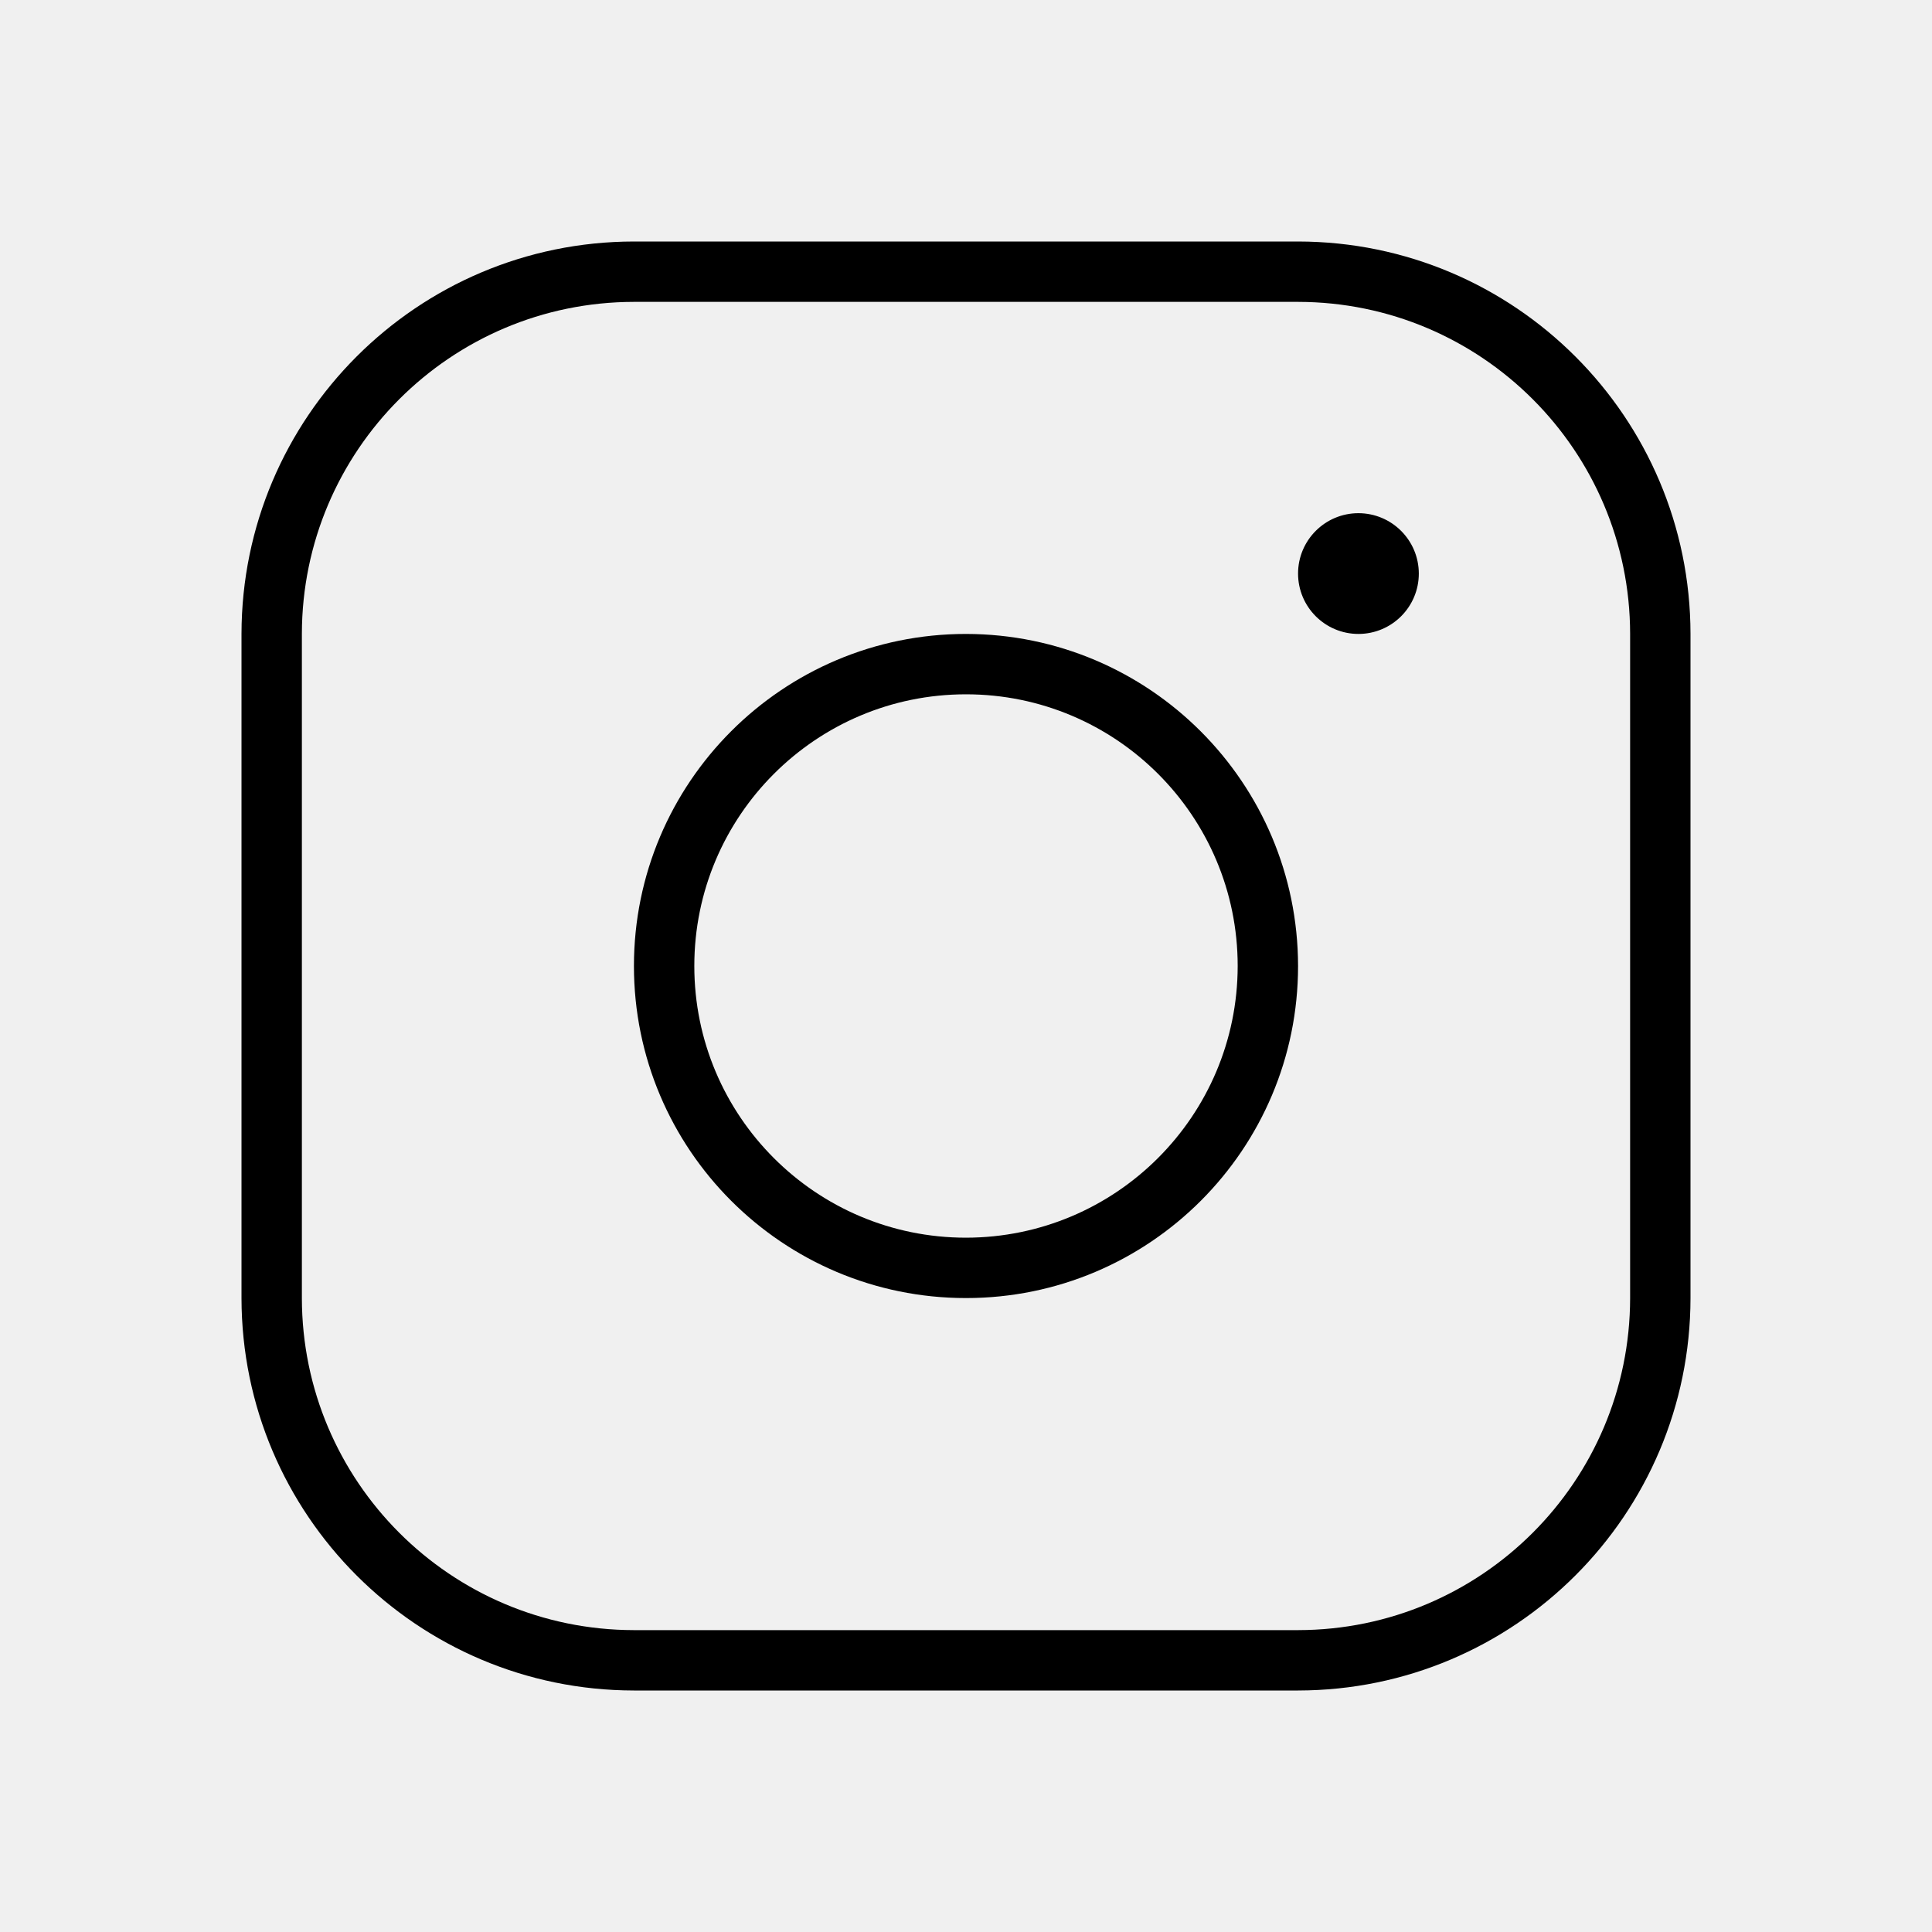
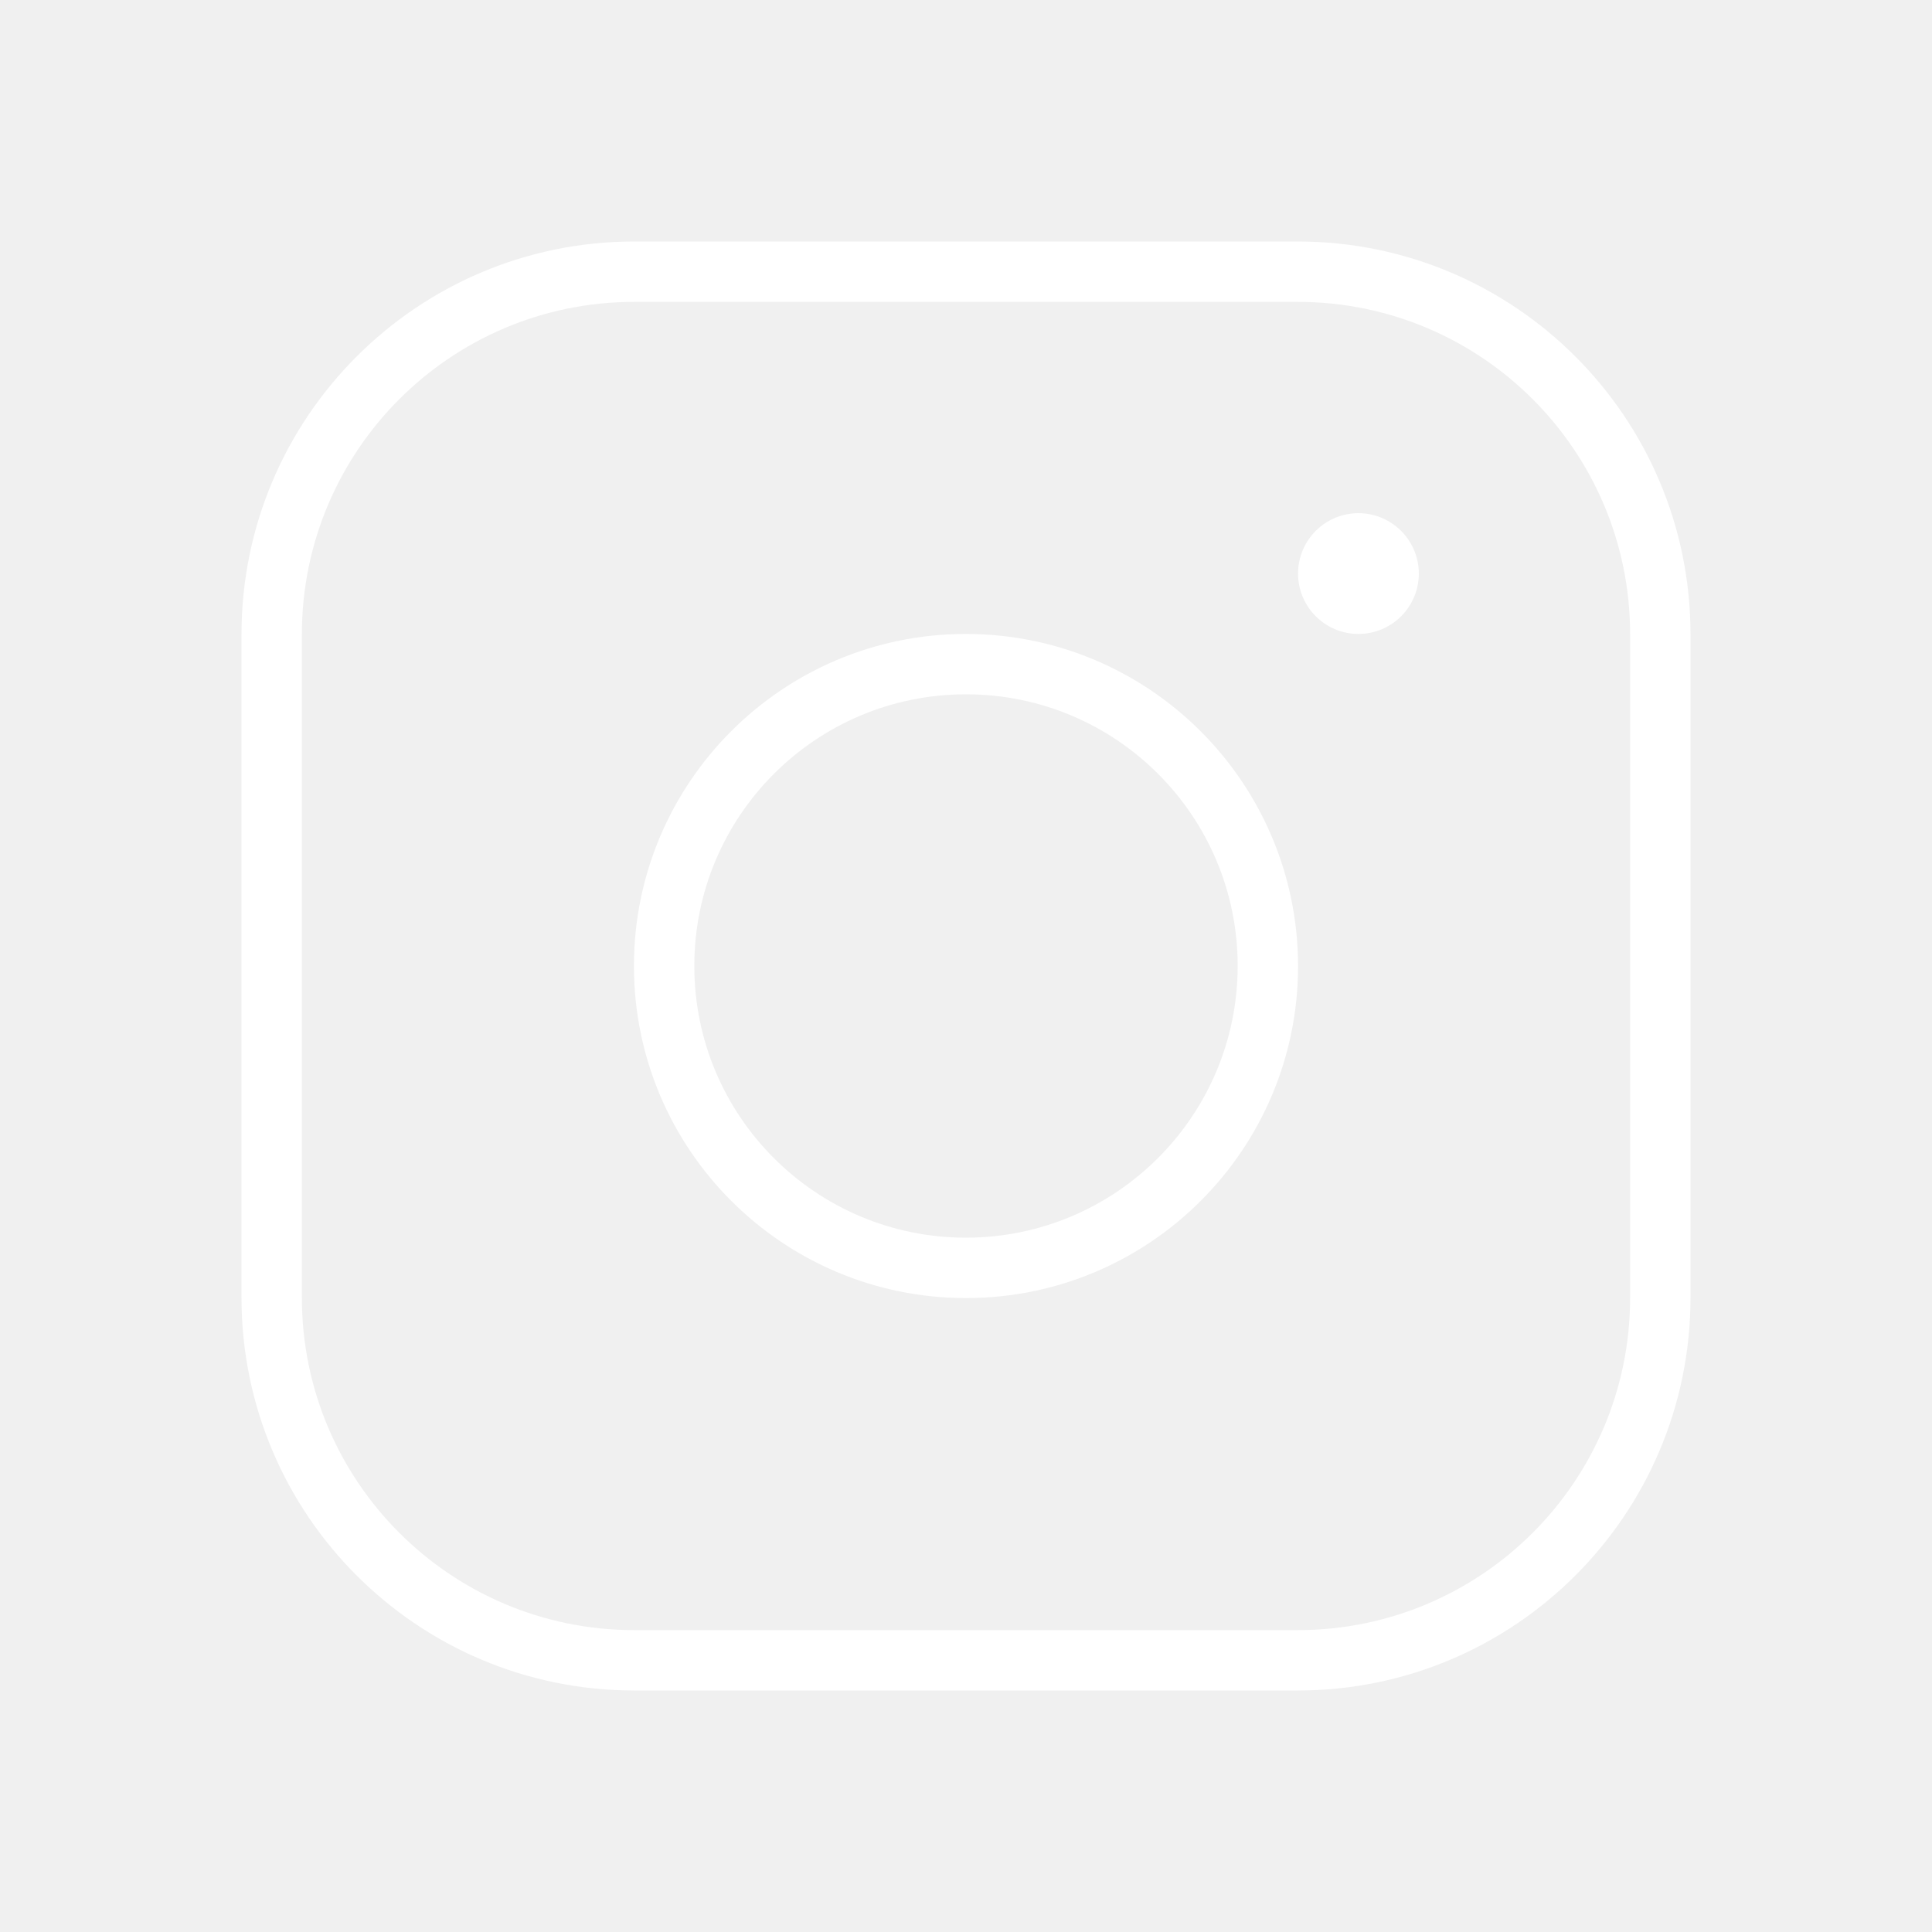
- <svg xmlns="http://www.w3.org/2000/svg" fill="#000000" width="800px" height="800px" viewBox="0 0 256 256" id="Flat">
+ <svg xmlns="http://www.w3.org/2000/svg" fill="#fff" width="800px" height="800px" viewBox="0 0 256 256" id="Flat">
  <path d="M128,84a44,44,0,1,0,44,44A44.05,44.05,0,0,0,128,84Zm0,80a36,36,0,1,1,36-36A36.041,36.041,0,0,1,128,164ZM172,32H84A52.059,52.059,0,0,0,32,84v88a52.059,52.059,0,0,0,52,52h88a52.059,52.059,0,0,0,52-52V84A52.059,52.059,0,0,0,172,32Zm44,140a44.05,44.05,0,0,1-44,44H84a44.05,44.05,0,0,1-44-44V84A44.05,44.05,0,0,1,84,40h88a44.05,44.05,0,0,1,44,44ZM188,76a8,8,0,1,1-8-8A8.009,8.009,0,0,1,188,76Z" />
</svg>
